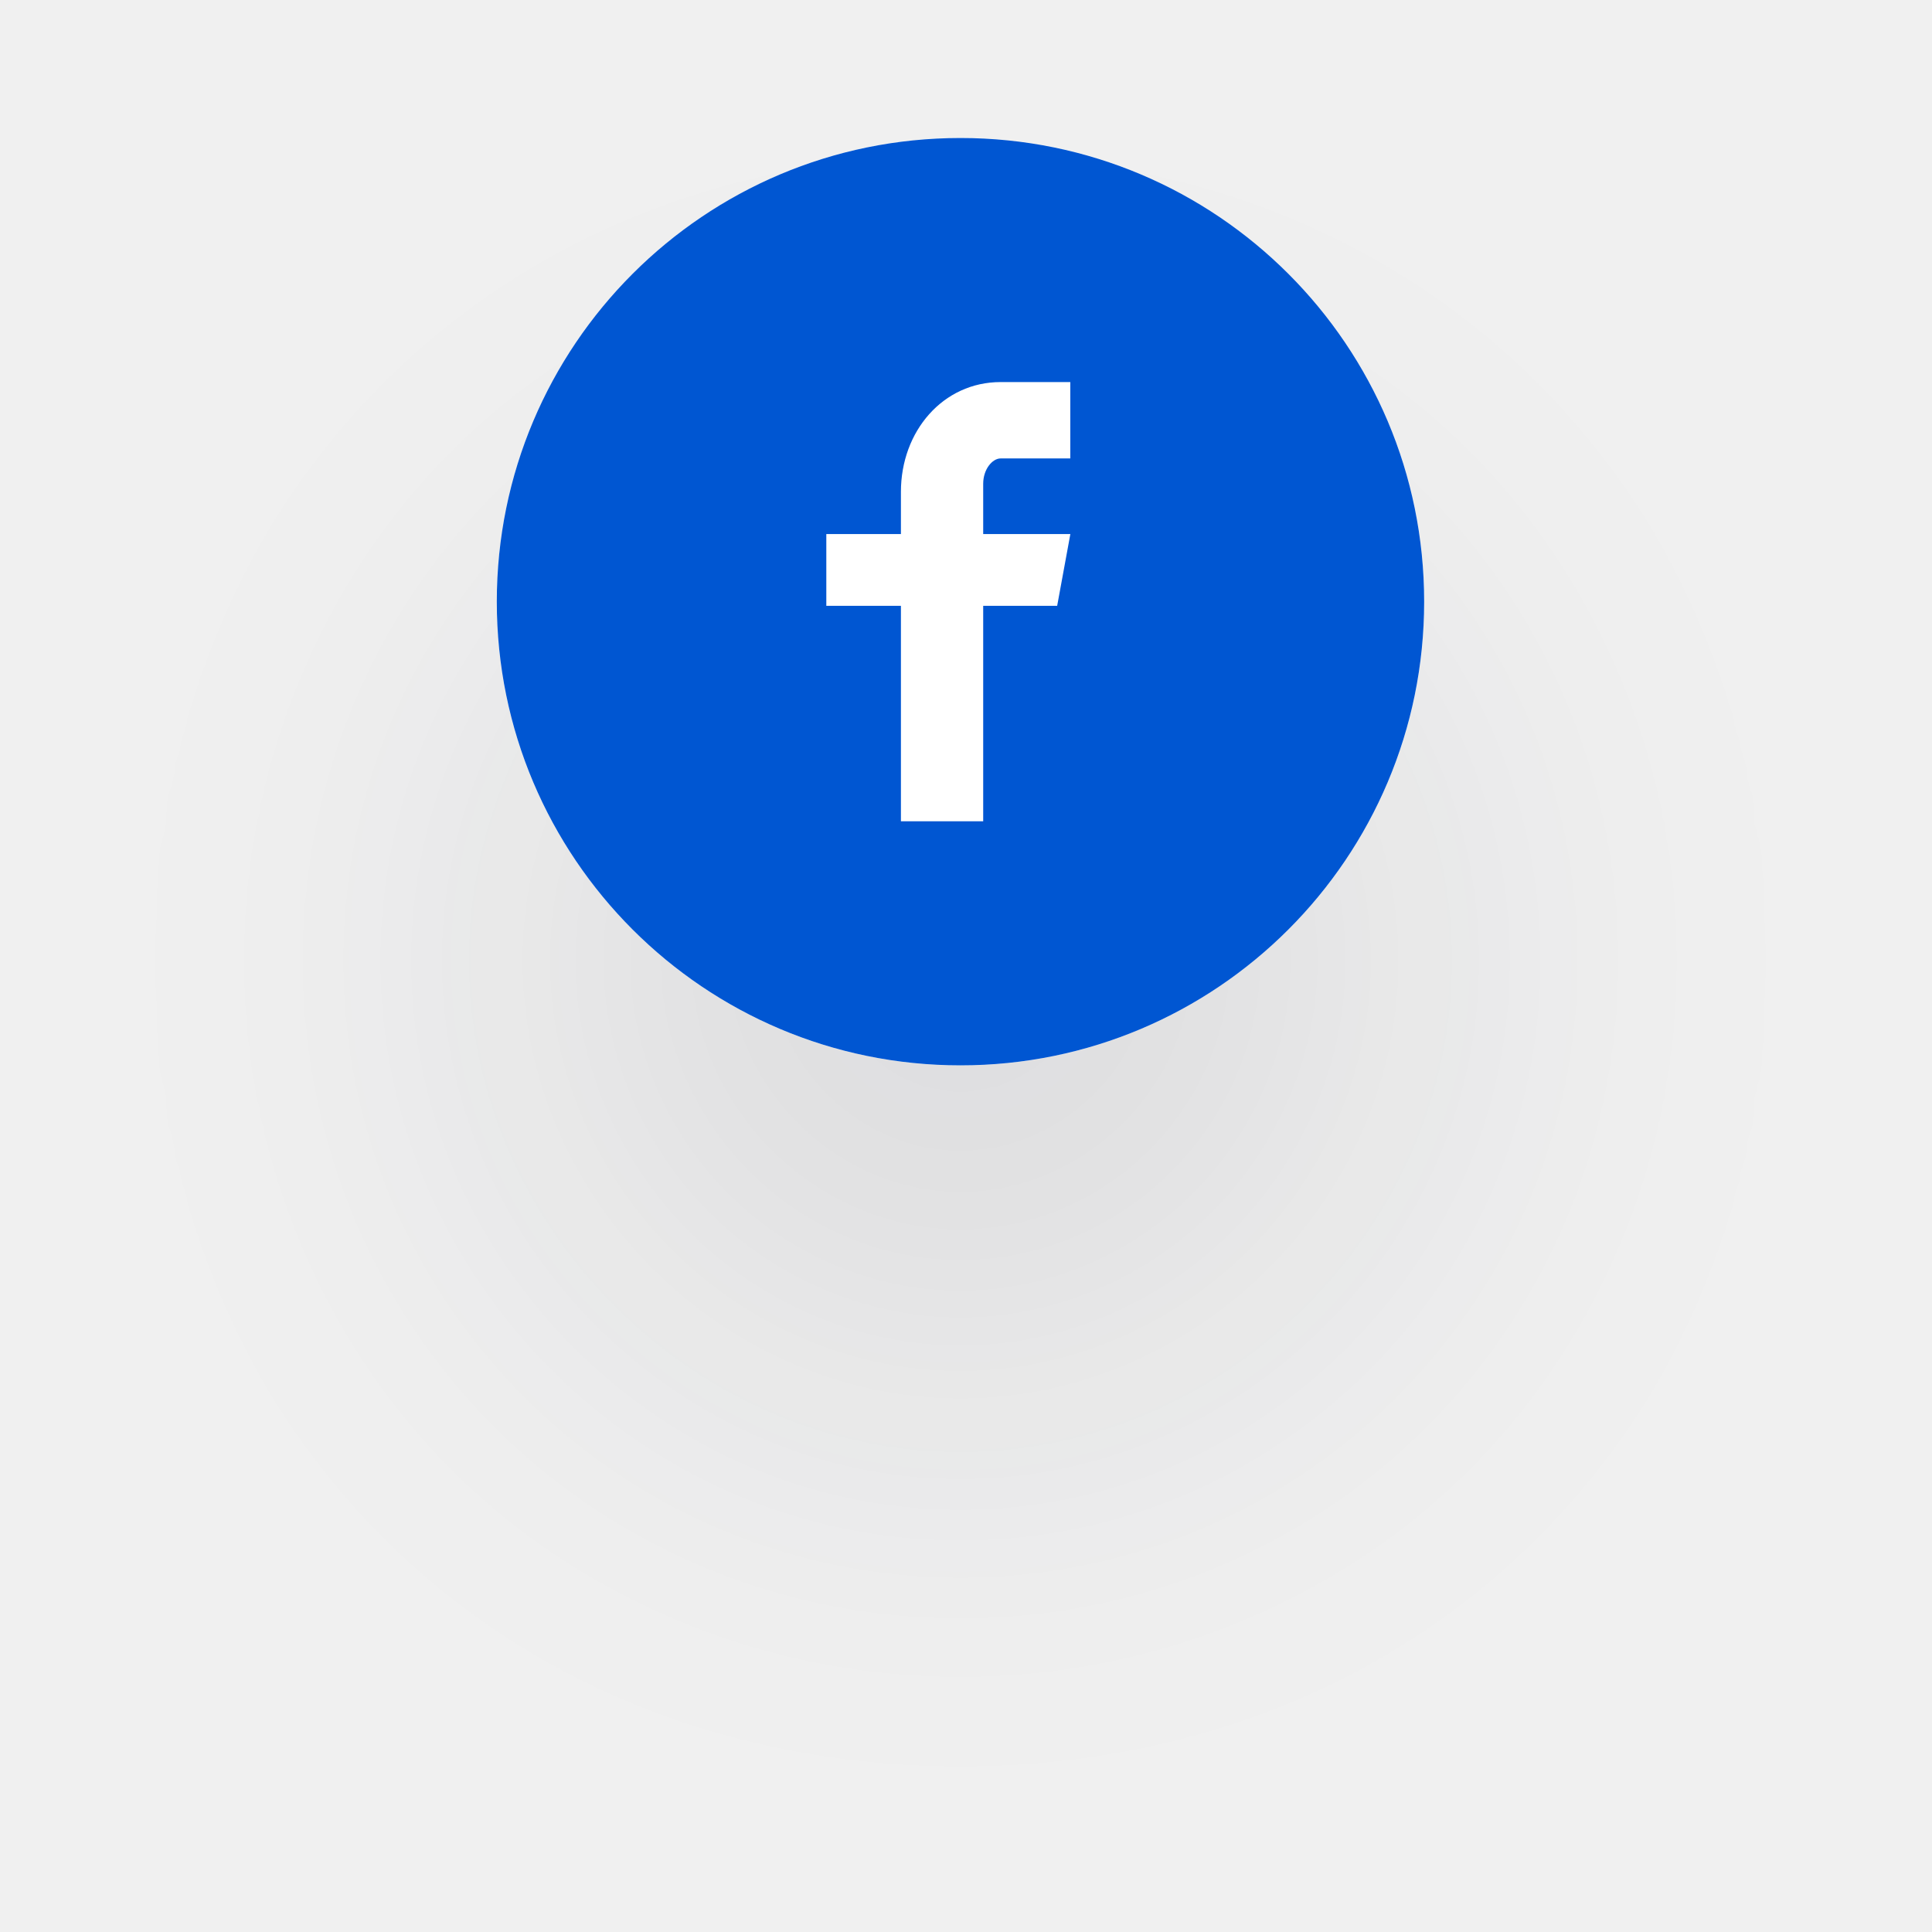
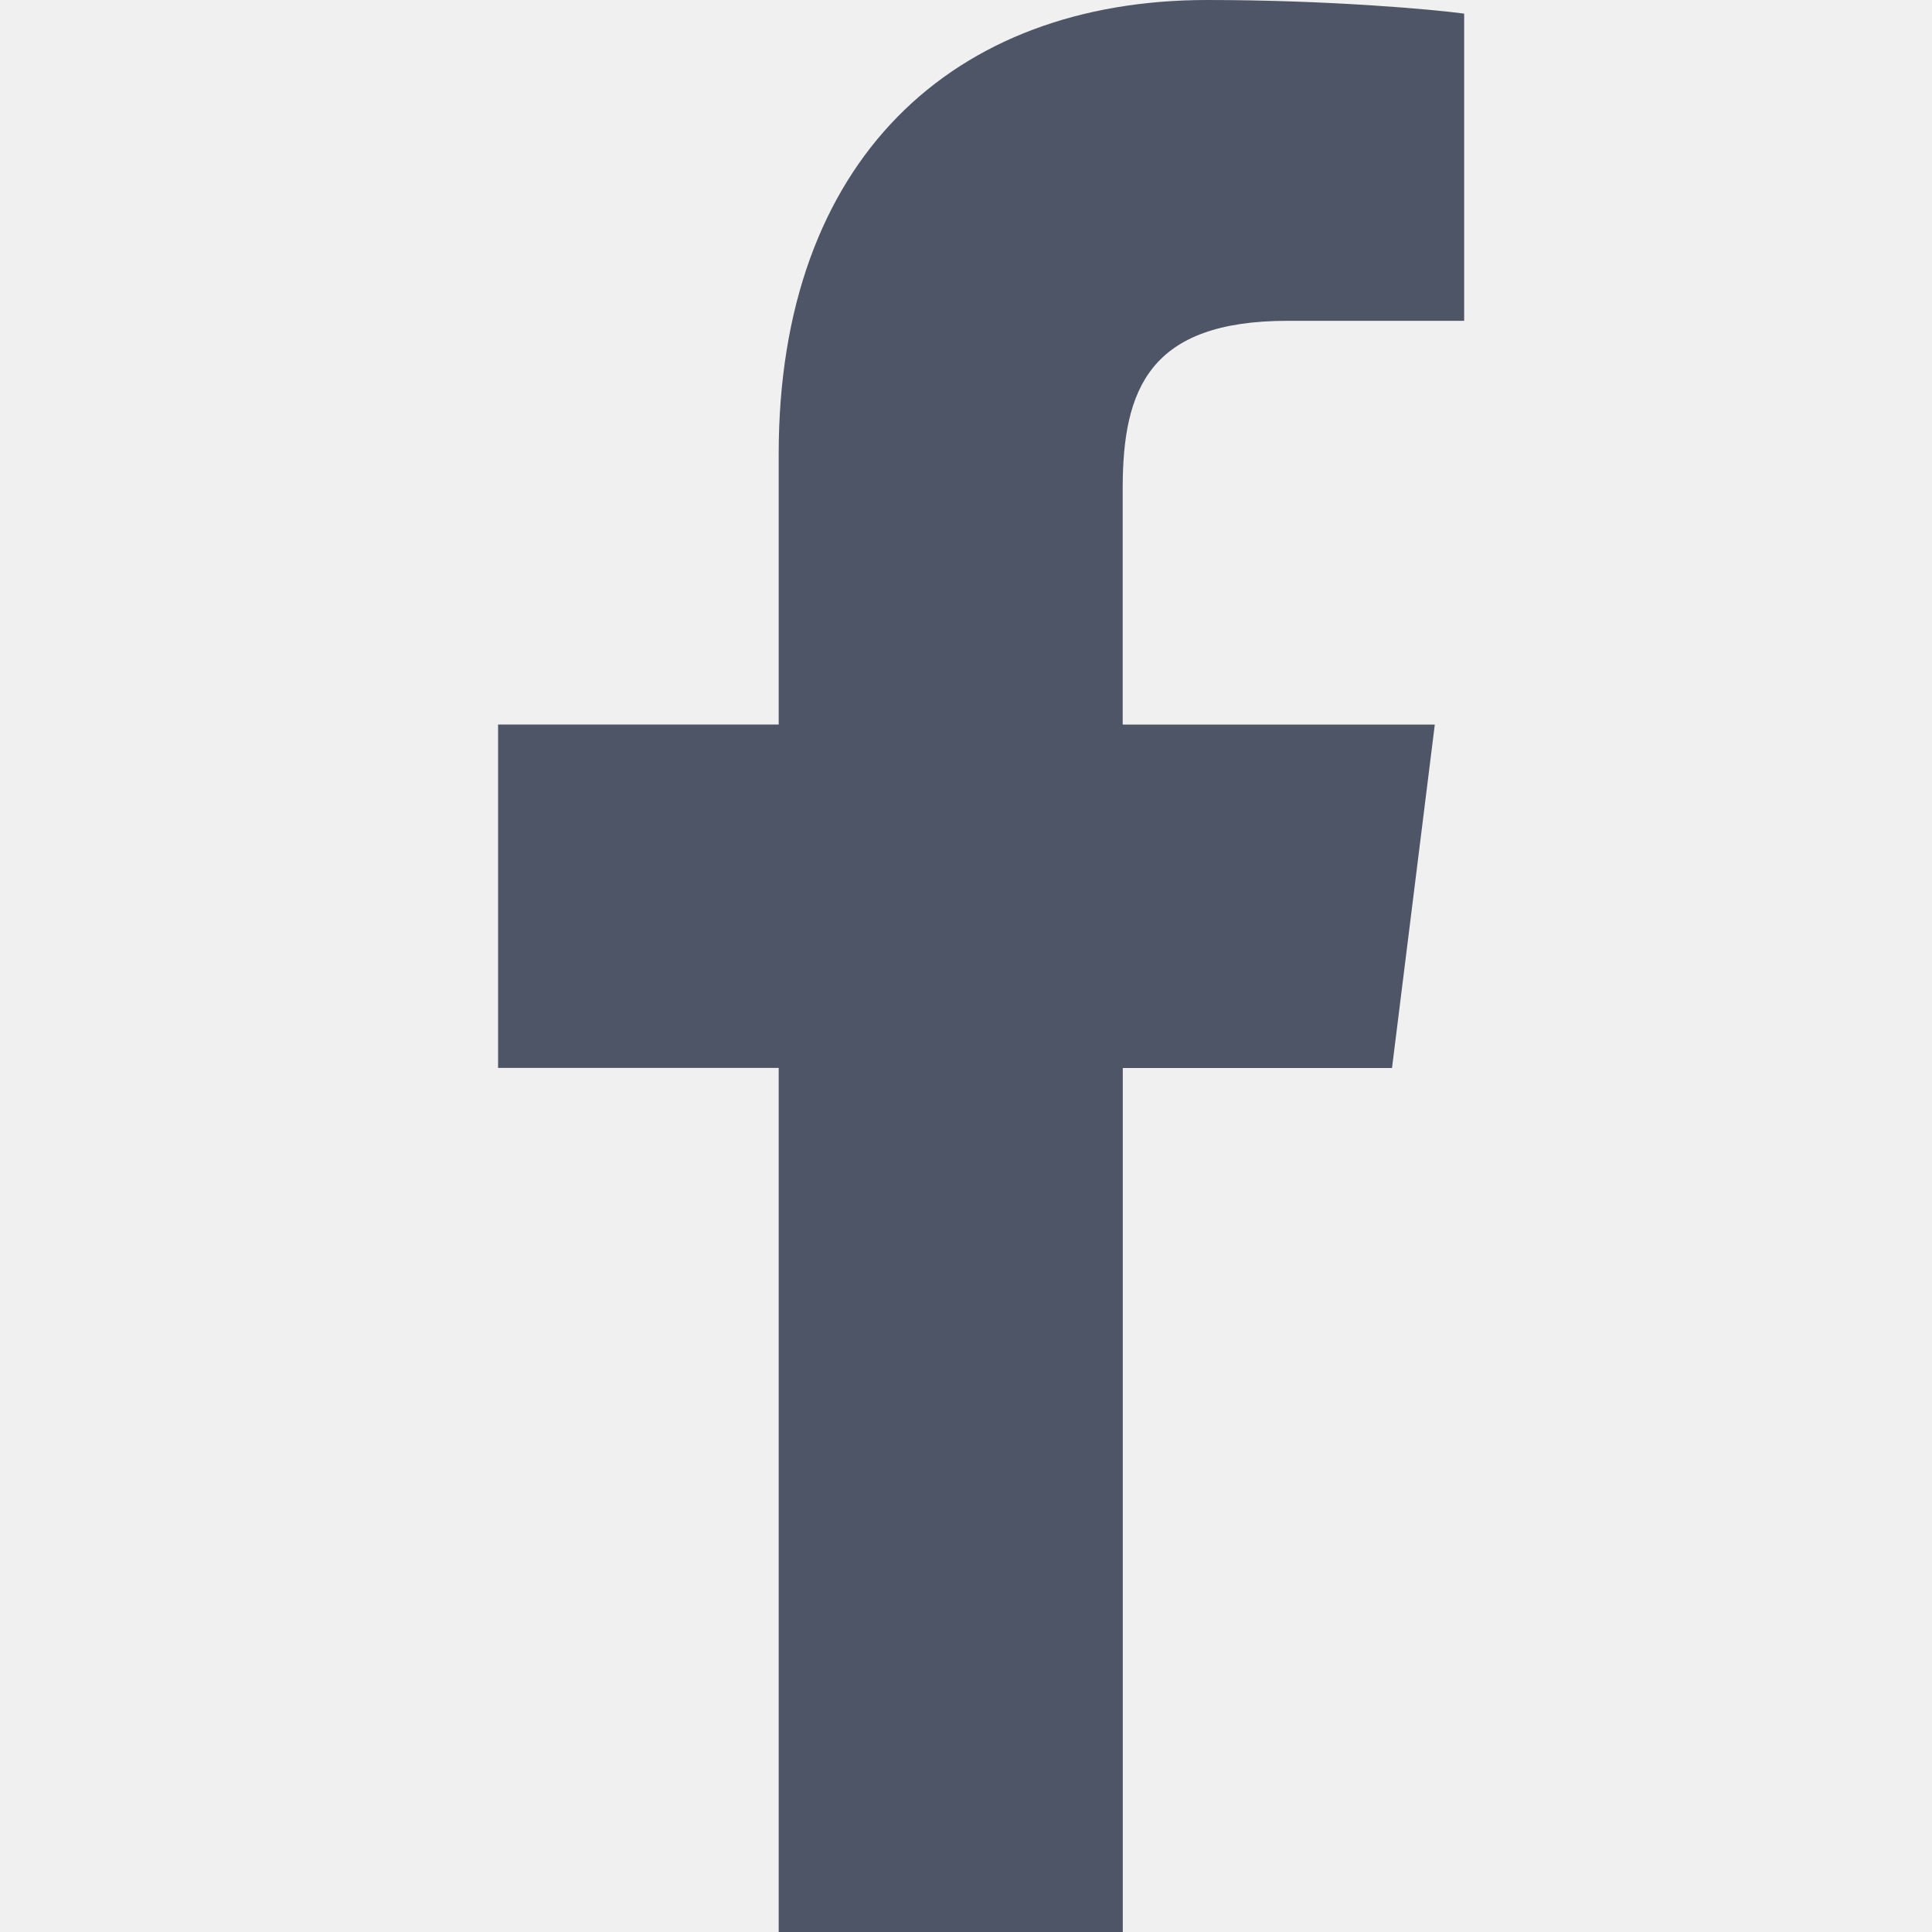
- <svg xmlns="http://www.w3.org/2000/svg" width="70" height="70" viewBox="0 0 70 70" fill="none">
-   <g filter="url(#filter0_d_254_7116)">
-     <circle cx="34.8" cy="21.8" r="16.8" fill="white" />
+ <svg xmlns="http://www.w3.org/2000/svg" width="20" height="20" viewBox="0 0 20 20" fill="none">
+   <g clip-path="url(#clip0_439_1465)">
+     <path d="M13.331 3.321H15.157V0.141C14.842 0.098 13.759 0 12.497 0C9.865 0 8.061 1.656 8.061 4.699V7.5H5.156V11.055H8.061V20H11.623V11.056H14.41L14.853 7.501H11.622V5.052C11.623 4.024 11.9 3.321 13.331 3.321Z" fill="#4E5566" />
  </g>
-   <path d="M34.8 5C25.521 5 18 12.521 18 21.8C18 31.078 25.521 38.6 34.8 38.6C44.078 38.6 51.6 31.078 51.6 21.8C51.6 12.521 44.078 5 34.8 5ZM38.779 16.61H36.254C35.955 16.61 35.623 17.003 35.623 17.526V19.35H38.781L38.303 21.951H35.623V29.757H32.642V21.951H29.939V19.35H32.642V17.82C32.642 15.626 34.165 13.843 36.254 13.843H38.779V16.61Z" fill="#0056D2" />
  <defs>
-     <filter id="filter0_d_254_7116" x="0" y="0" width="69.6" height="69.6" filterUnits="userSpaceOnUse" color-interpolation-filters="sRGB">
-       <feFlood flood-opacity="0" result="BackgroundImageFix" />
-       <feColorMatrix in="SourceAlpha" type="matrix" values="0 0 0 0 0 0 0 0 0 0 0 0 0 0 0 0 0 0 127 0" result="hardAlpha" />
-       <feOffset dy="13" />
-       <feGaussianBlur stdDeviation="9" />
-       <feColorMatrix type="matrix" values="0 0 0 0 0.066 0 0 0 0 0.073 0 0 0 0 0.138 0 0 0 0.08 0" />
-       <feBlend mode="normal" in2="BackgroundImageFix" result="effect1_dropShadow_254_7116" />
-       <feBlend mode="normal" in="SourceGraphic" in2="effect1_dropShadow_254_7116" result="shape" />
-     </filter>
+     <clipPath id="clip0_439_1465">
+       <rect width="20" height="20" fill="white" />
+     </clipPath>
  </defs>
</svg>
